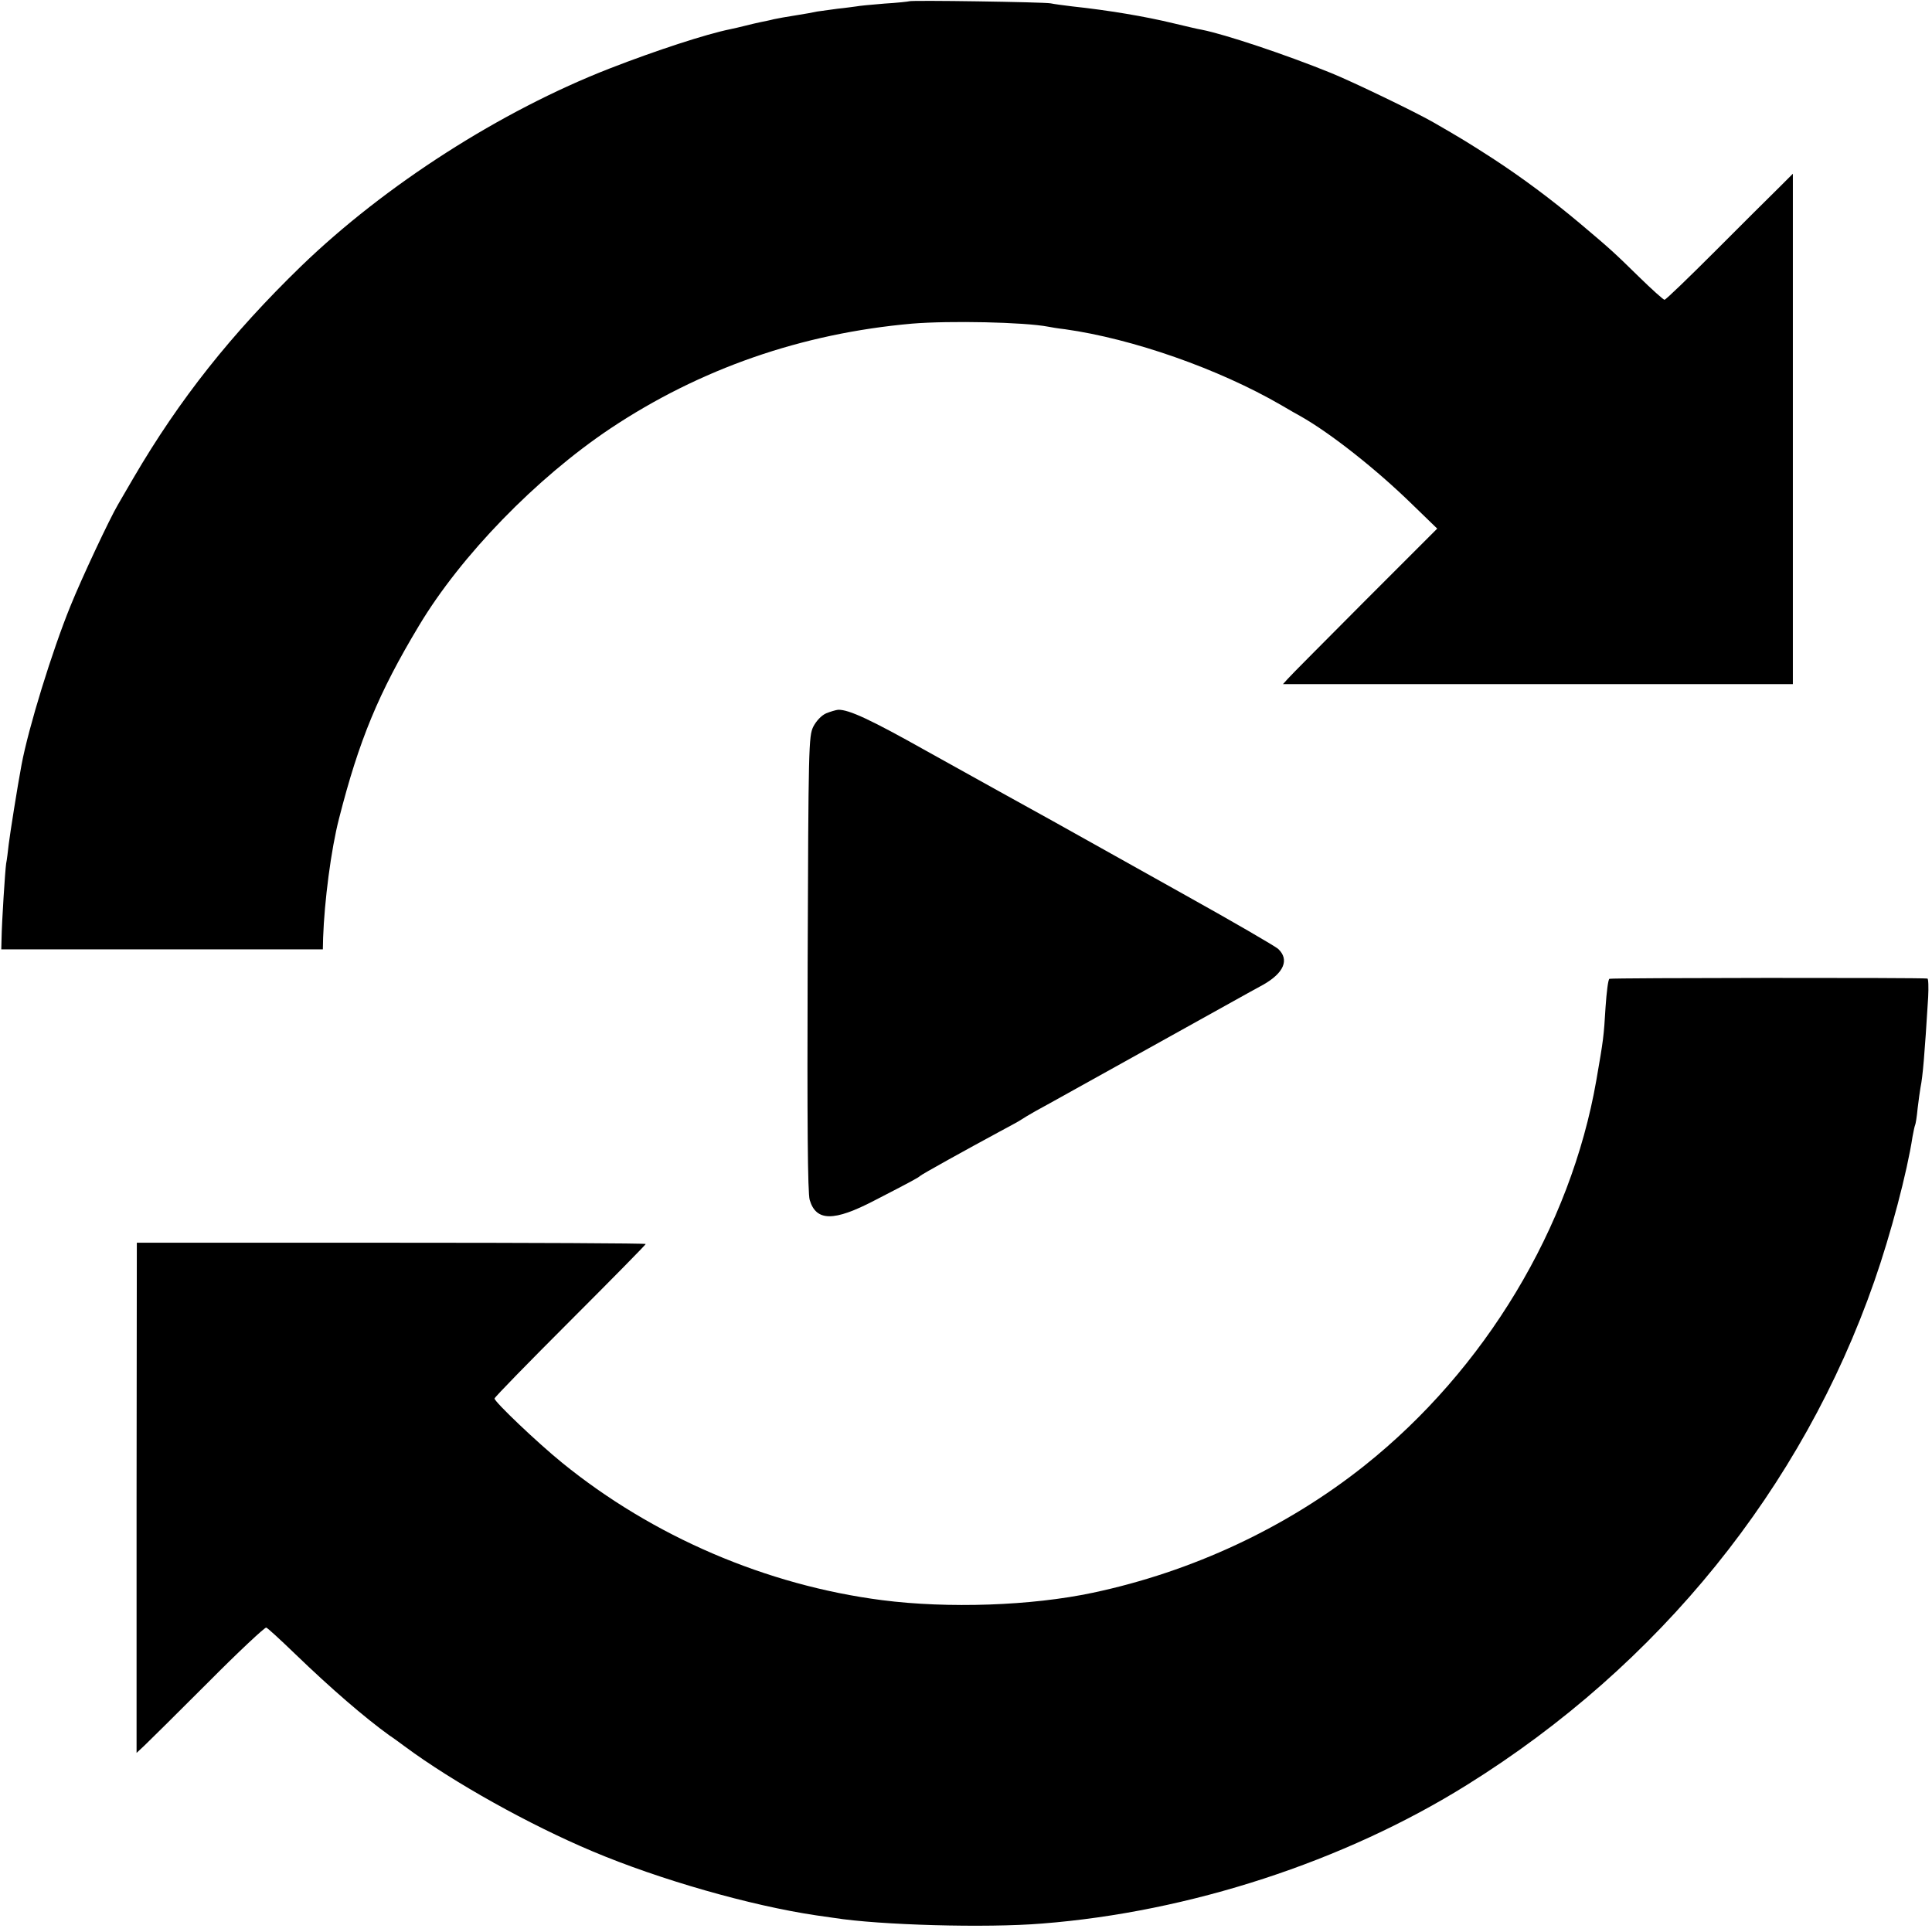
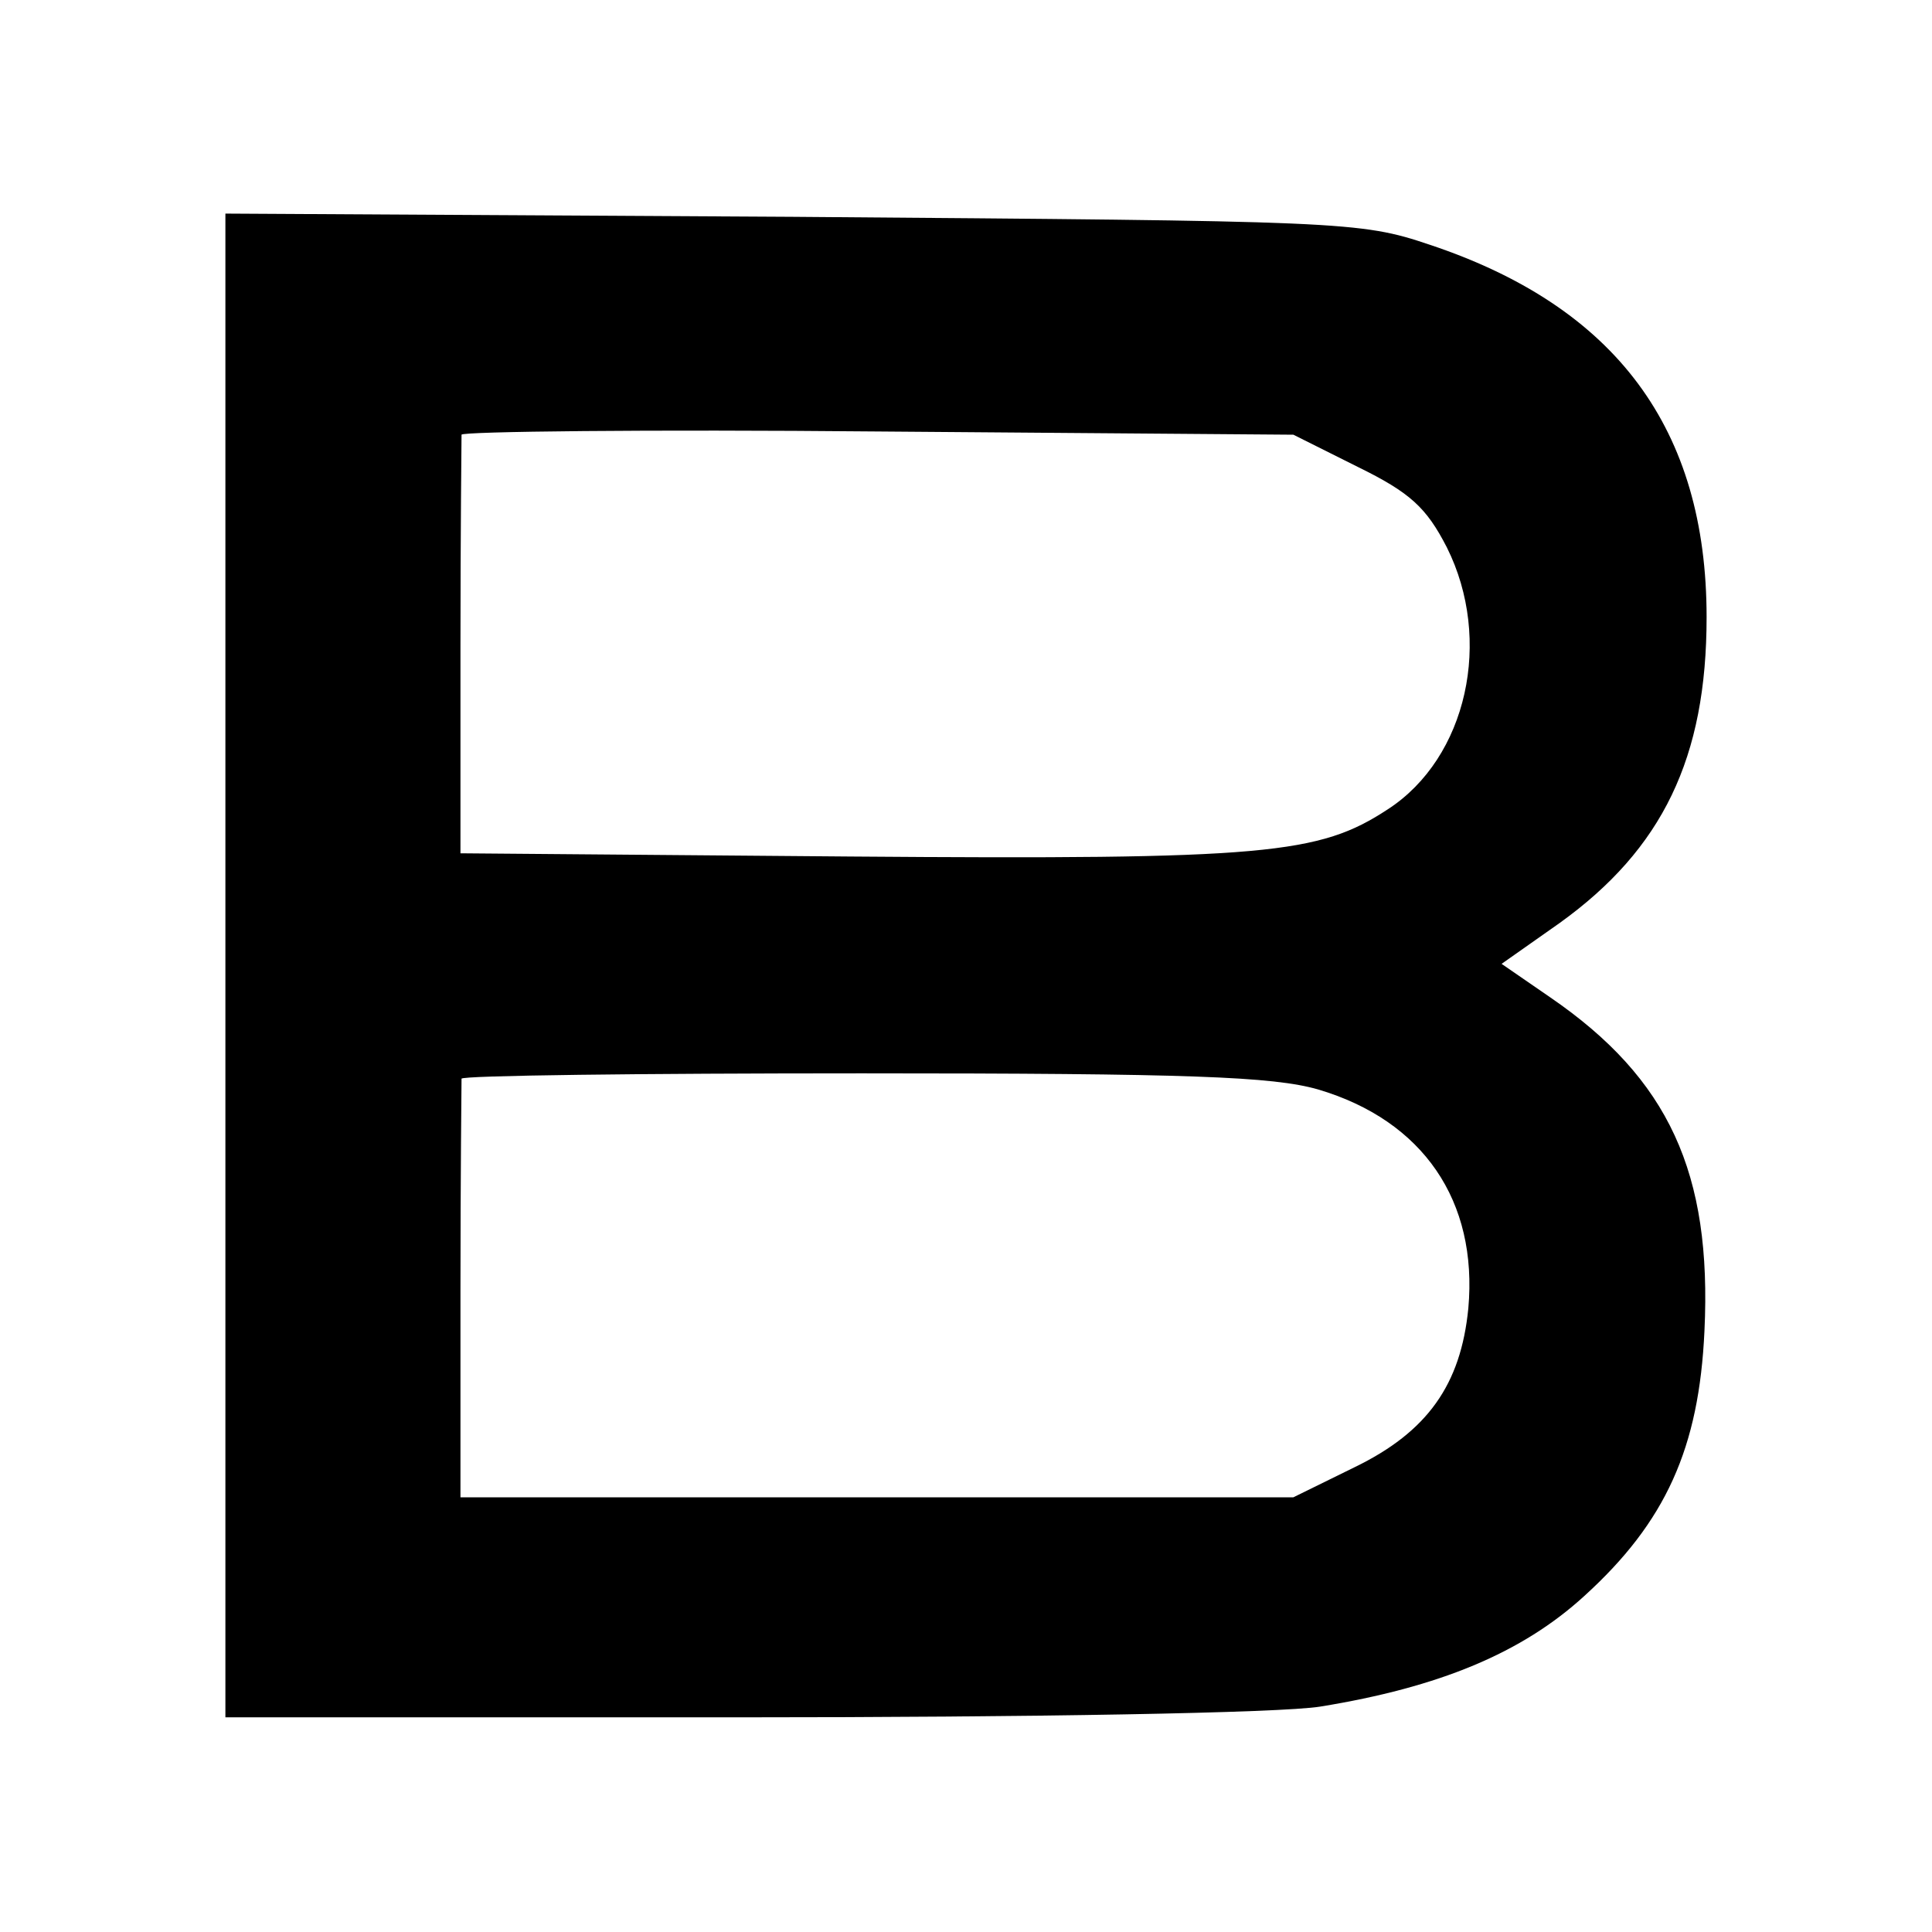
- <svg xmlns="http://www.w3.org/2000/svg" version="1.0" width="754pt" height="754pt" viewBox="0 0 754 754" preserveAspectRatio="xMidYMid meet">
-   <g transform="translate(0,754) scale(0.1,-0.1)" fill="#000000" stroke="none">
-     <path d="M3548 7535 c-2 -1 -45 -6 -96 -9 -51 -4 -101 -9 -110 -11 -9 -1 -42 -6 -73 -9 -31 -4 -67 -9 -80 -11 -13 -3 -51 -10 -84 -15 -33 -5 -71 -12 -85 -15 -14 -4 -36 -8 -50 -11 -14 -3 -41 -9 -60 -14 -19 -5 -46 -11 -60 -14 -94 -19 -290 -83 -470 -153 -426 -166 -877 -455 -1205 -772 -271 -263 -474 -518 -654 -826 -29 -49 -56 -97 -61 -105 -32 -54 -141 -286 -185 -395 -71 -174 -164 -475 -191 -620 -16 -85 -45 -269 -50 -310 -3 -27 -7 -61 -10 -75 -4 -27 -17 -228 -18 -295 l-1 -40 628 0 627 0 1 45 c5 143 31 345 62 465 78 306 154 490 312 753 164 274 458 576 746 769 351 234 748 372 1179 410 146 12 437 6 531 -12 9 -2 39 -7 66 -10 263 -37 598 -154 843 -296 30 -18 64 -37 75 -43 117 -66 297 -208 437 -345 l97 -94 -282 -282 c-155 -156 -291 -292 -301 -304 l-19 -21 995 0 995 0 0 996 0 996 -54 -54 c-30 -29 -141 -140 -246 -245 -106 -106 -196 -193 -201 -193 -4 0 -49 40 -100 90 -98 96 -110 107 -231 209 -111 93 -222 176 -340 253 -90 58 -122 78 -230 140 -67 39 -316 159 -400 193 -177 72 -414 151 -505 169 -14 2 -63 14 -110 25 -111 27 -255 51 -395 66 -33 4 -71 9 -85 12 -26 5 -547 13 -552 8z" />
-     <path d="M3224 4756 c-18 -8 -38 -29 -50 -52 -18 -37 -19 -75 -22 -924 -2 -622 0 -896 8 -923 25 -84 94 -85 253 -2 140 72 171 89 177 95 5 6 184 105 310 173 41 22 80 43 85 47 6 4 30 19 55 33 25 13 225 125 445 247 220 122 420 234 445 247 81 46 103 98 58 140 -13 11 -176 106 -363 210 -187 105 -419 234 -515 288 -96 53 -193 107 -215 119 -22 12 -148 82 -279 155 -219 123 -303 162 -345 161 -9 -1 -30 -7 -47 -14z" />
-     <path d="M6281 3720 c-5 -3 -11 -52 -15 -110 -7 -116 -8 -125 -36 -286 -100 -574 -435 -1130 -905 -1504 -304 -242 -673 -414 -1060 -496 -240 -51 -565 -62 -822 -29 -451 58 -895 248 -1250 537 -96 78 -263 237 -263 250 0 5 133 141 295 303 162 162 295 297 295 300 0 3 -447 5 -993 5 l-993 0 -1 -995 0 -996 30 28 c16 15 128 126 248 246 120 121 223 217 228 215 5 -1 56 -48 113 -103 141 -136 271 -248 368 -318 14 -9 41 -29 60 -43 189 -140 487 -306 732 -409 263 -111 617 -212 873 -250 22 -3 54 -8 70 -10 176 -28 593 -40 812 -22 575 45 1179 242 1658 541 750 467 1309 1159 1590 1966 64 183 128 426 149 564 4 21 8 41 10 45 2 3 7 33 10 66 4 33 9 69 11 80 9 44 16 125 30 353 2 39 1 73 -3 73 -23 4 -1235 3 -1241 -1z" />
+ <svg xmlns="http://www.w3.org/2000/svg" version="1.0" width="180pt" height="180pt" viewBox="0 0 180 180" preserveAspectRatio="xMidYMid meet">
+   <g transform="translate(0,180) scale(0.1,-0.1)" fill="#000000" stroke="none">
+     <path d="M210 901 l0 -701 478 0 c273 0 505 4 542 10 111 18 188 50 246 103 76 69 107 138 112 247 7 147 -33 235 -144 311 l-45 31 54 38 c96 69 137 154 137 285 0 175 -84 289 -258 347 -65 22 -81 22 -594 26 l-528 3 0 -700z m1055 464 c49 -24 64 -38 83 -75 43 -86 19 -196 -55 -244 -64 -42 -113 -47 -501 -44 l-363 3 0 193 c0 105 1 194 1 197 0 3 174 5 388 3 l387 -3 60 -30z m-37 -580 c98 -29 149 -104 140 -204 -7 -71 -38 -115 -106 -148 l-57 -28 -388 0 -388 0 0 193 c0 105 1 194 1 197 0 3 168 5 373 5 305 0 383 -3 425 -15z" />
  </g>
</svg>
